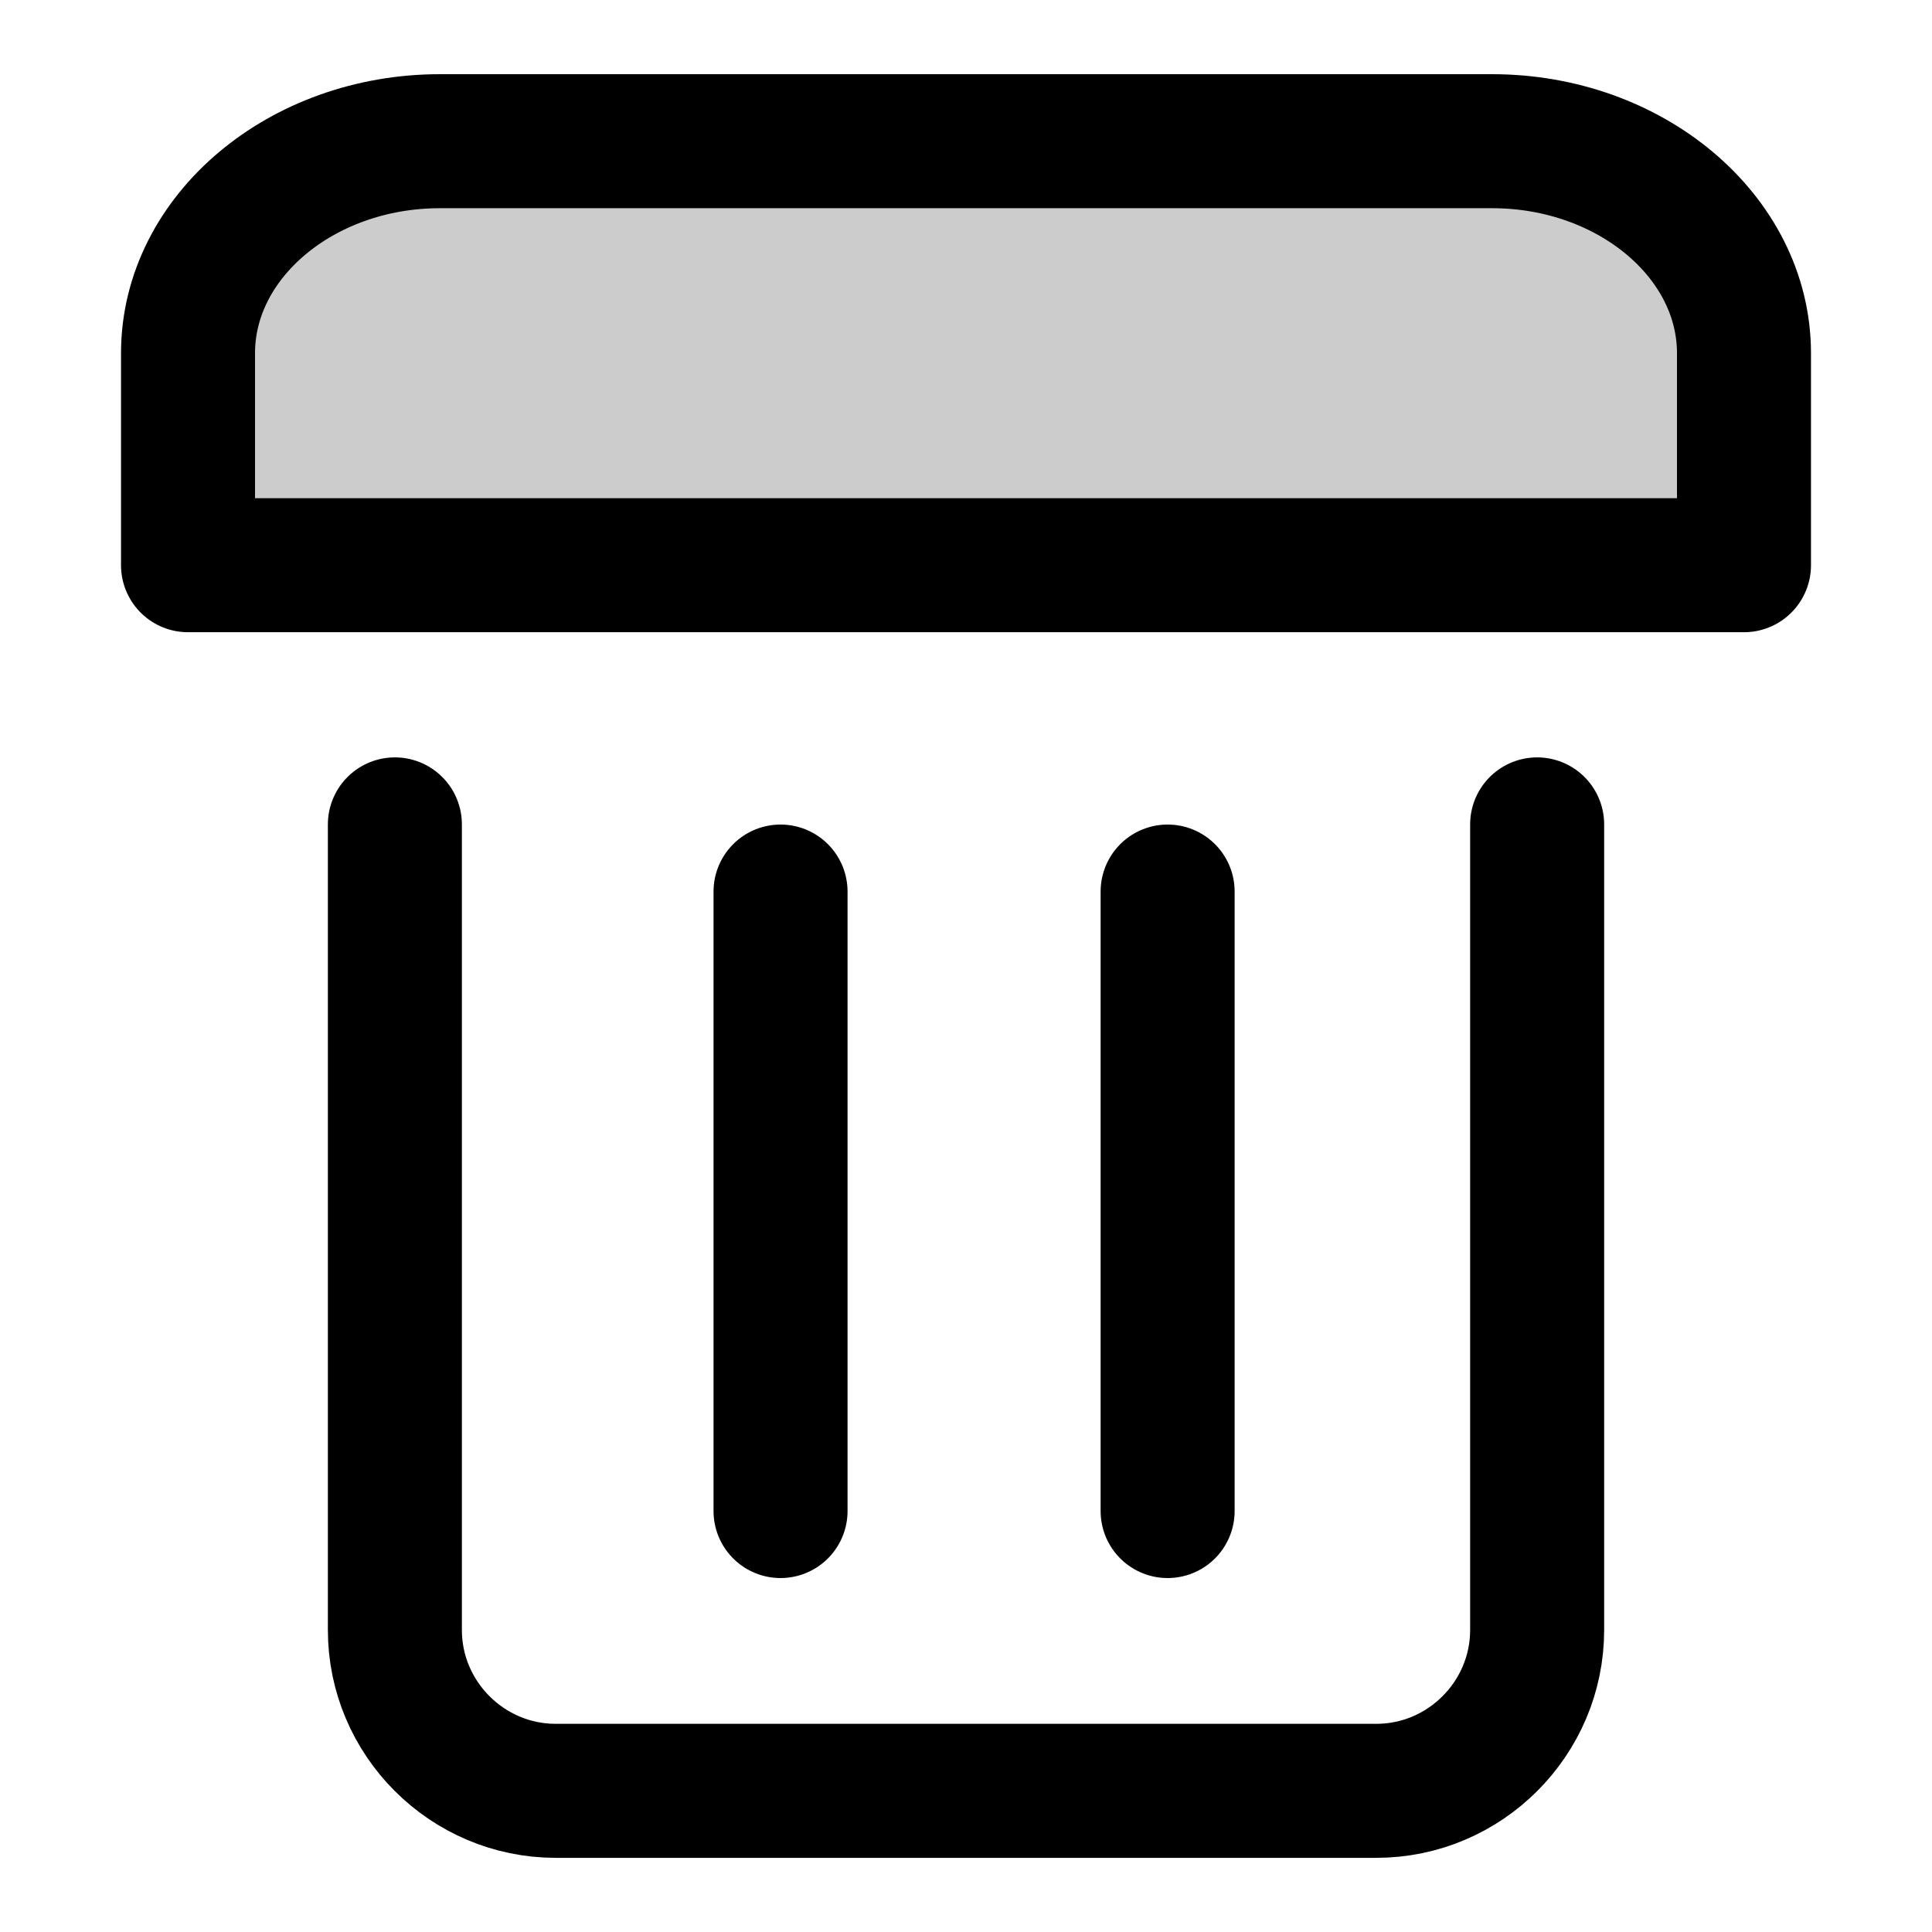
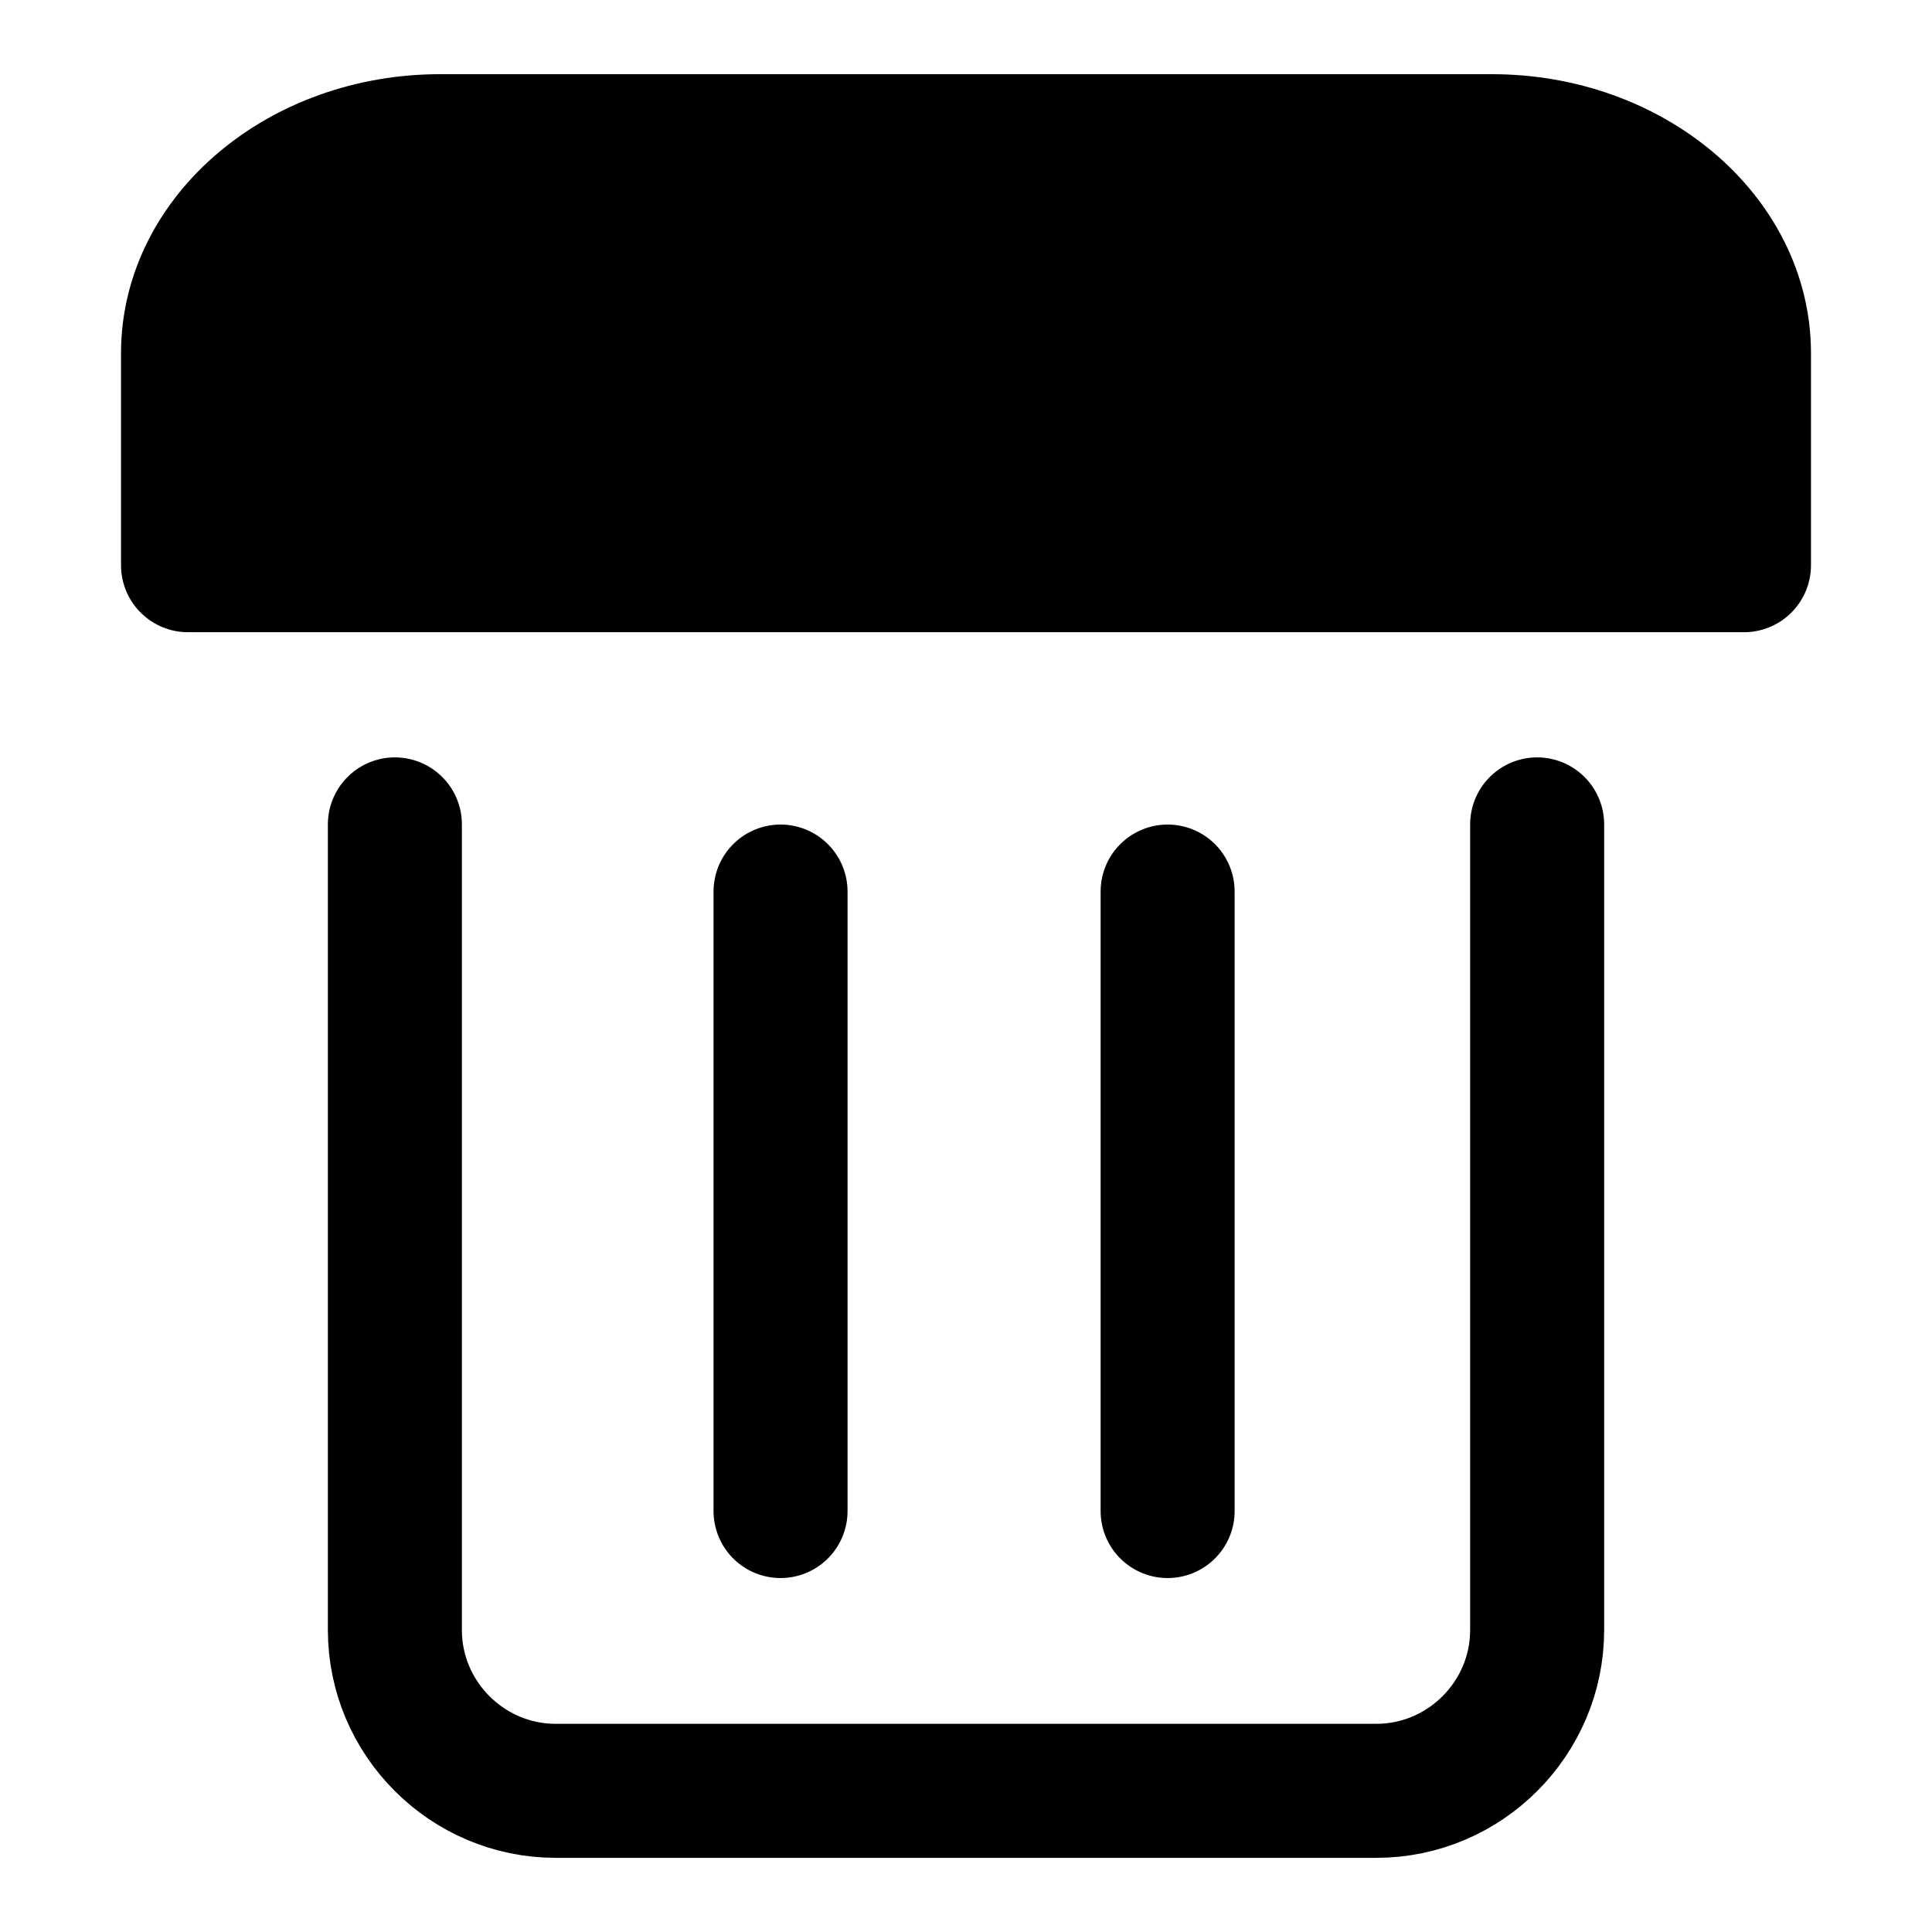
<svg xmlns="http://www.w3.org/2000/svg" version="1.1" id="Layer_1" x="0px" y="0px" width="72.083px" height="72.083px" viewBox="0 0 72.083 72.083" enable-background="new 0 0 72.083 72.083" xml:space="preserve">
  <g>
    <line fill="none" stroke="currentColor" stroke-width="5" stroke-linecap="round" stroke-linejoin="round" stroke-miterlimit="10" x1="29.122" y1="33.264" x2="29.122" y2="56.377" />
  </g>
  <g>
    <line fill="none" stroke="currentColor" stroke-width="5" stroke-linecap="round" stroke-linejoin="round" stroke-miterlimit="10" x1="43.564" y1="33.264" x2="43.564" y2="56.377" />
  </g>
  <g>
    <path fill="none" stroke="currentColor" stroke-width="5" stroke-linecap="round" stroke-linejoin="round" stroke-miterlimit="10" d="   M57.351,30.758v30.058c0,3.3-2.7,6-6,6H20.733c-3.3,0-6-2.7-6-6V30.758" />
  </g>
-   <path fill="currentColor" fill-opacity=".2" stroke="currentColor" stroke-width="5" stroke-linecap="round" stroke-linejoin="round" stroke-miterlimit="10" d="  M7.942,21.088H63.04h2.028c0,0,0-3.56,0-7.91s-4.229-7.91-9.399-7.91H16.414c-5.169,0-9.399,3.56-9.399,7.91s0,7.91,0,7.91H7.942z" />
+   <path fill="currentColor" fill-opacity="1" stroke="currentColor" stroke-width="5" stroke-linecap="round" stroke-linejoin="round" stroke-miterlimit="10" d="  M7.942,21.088H63.04h2.028c0,0,0-3.56,0-7.91s-4.229-7.91-9.399-7.91H16.414c-5.169,0-9.399,3.56-9.399,7.91s0,7.91,0,7.91H7.942z" />
</svg>
